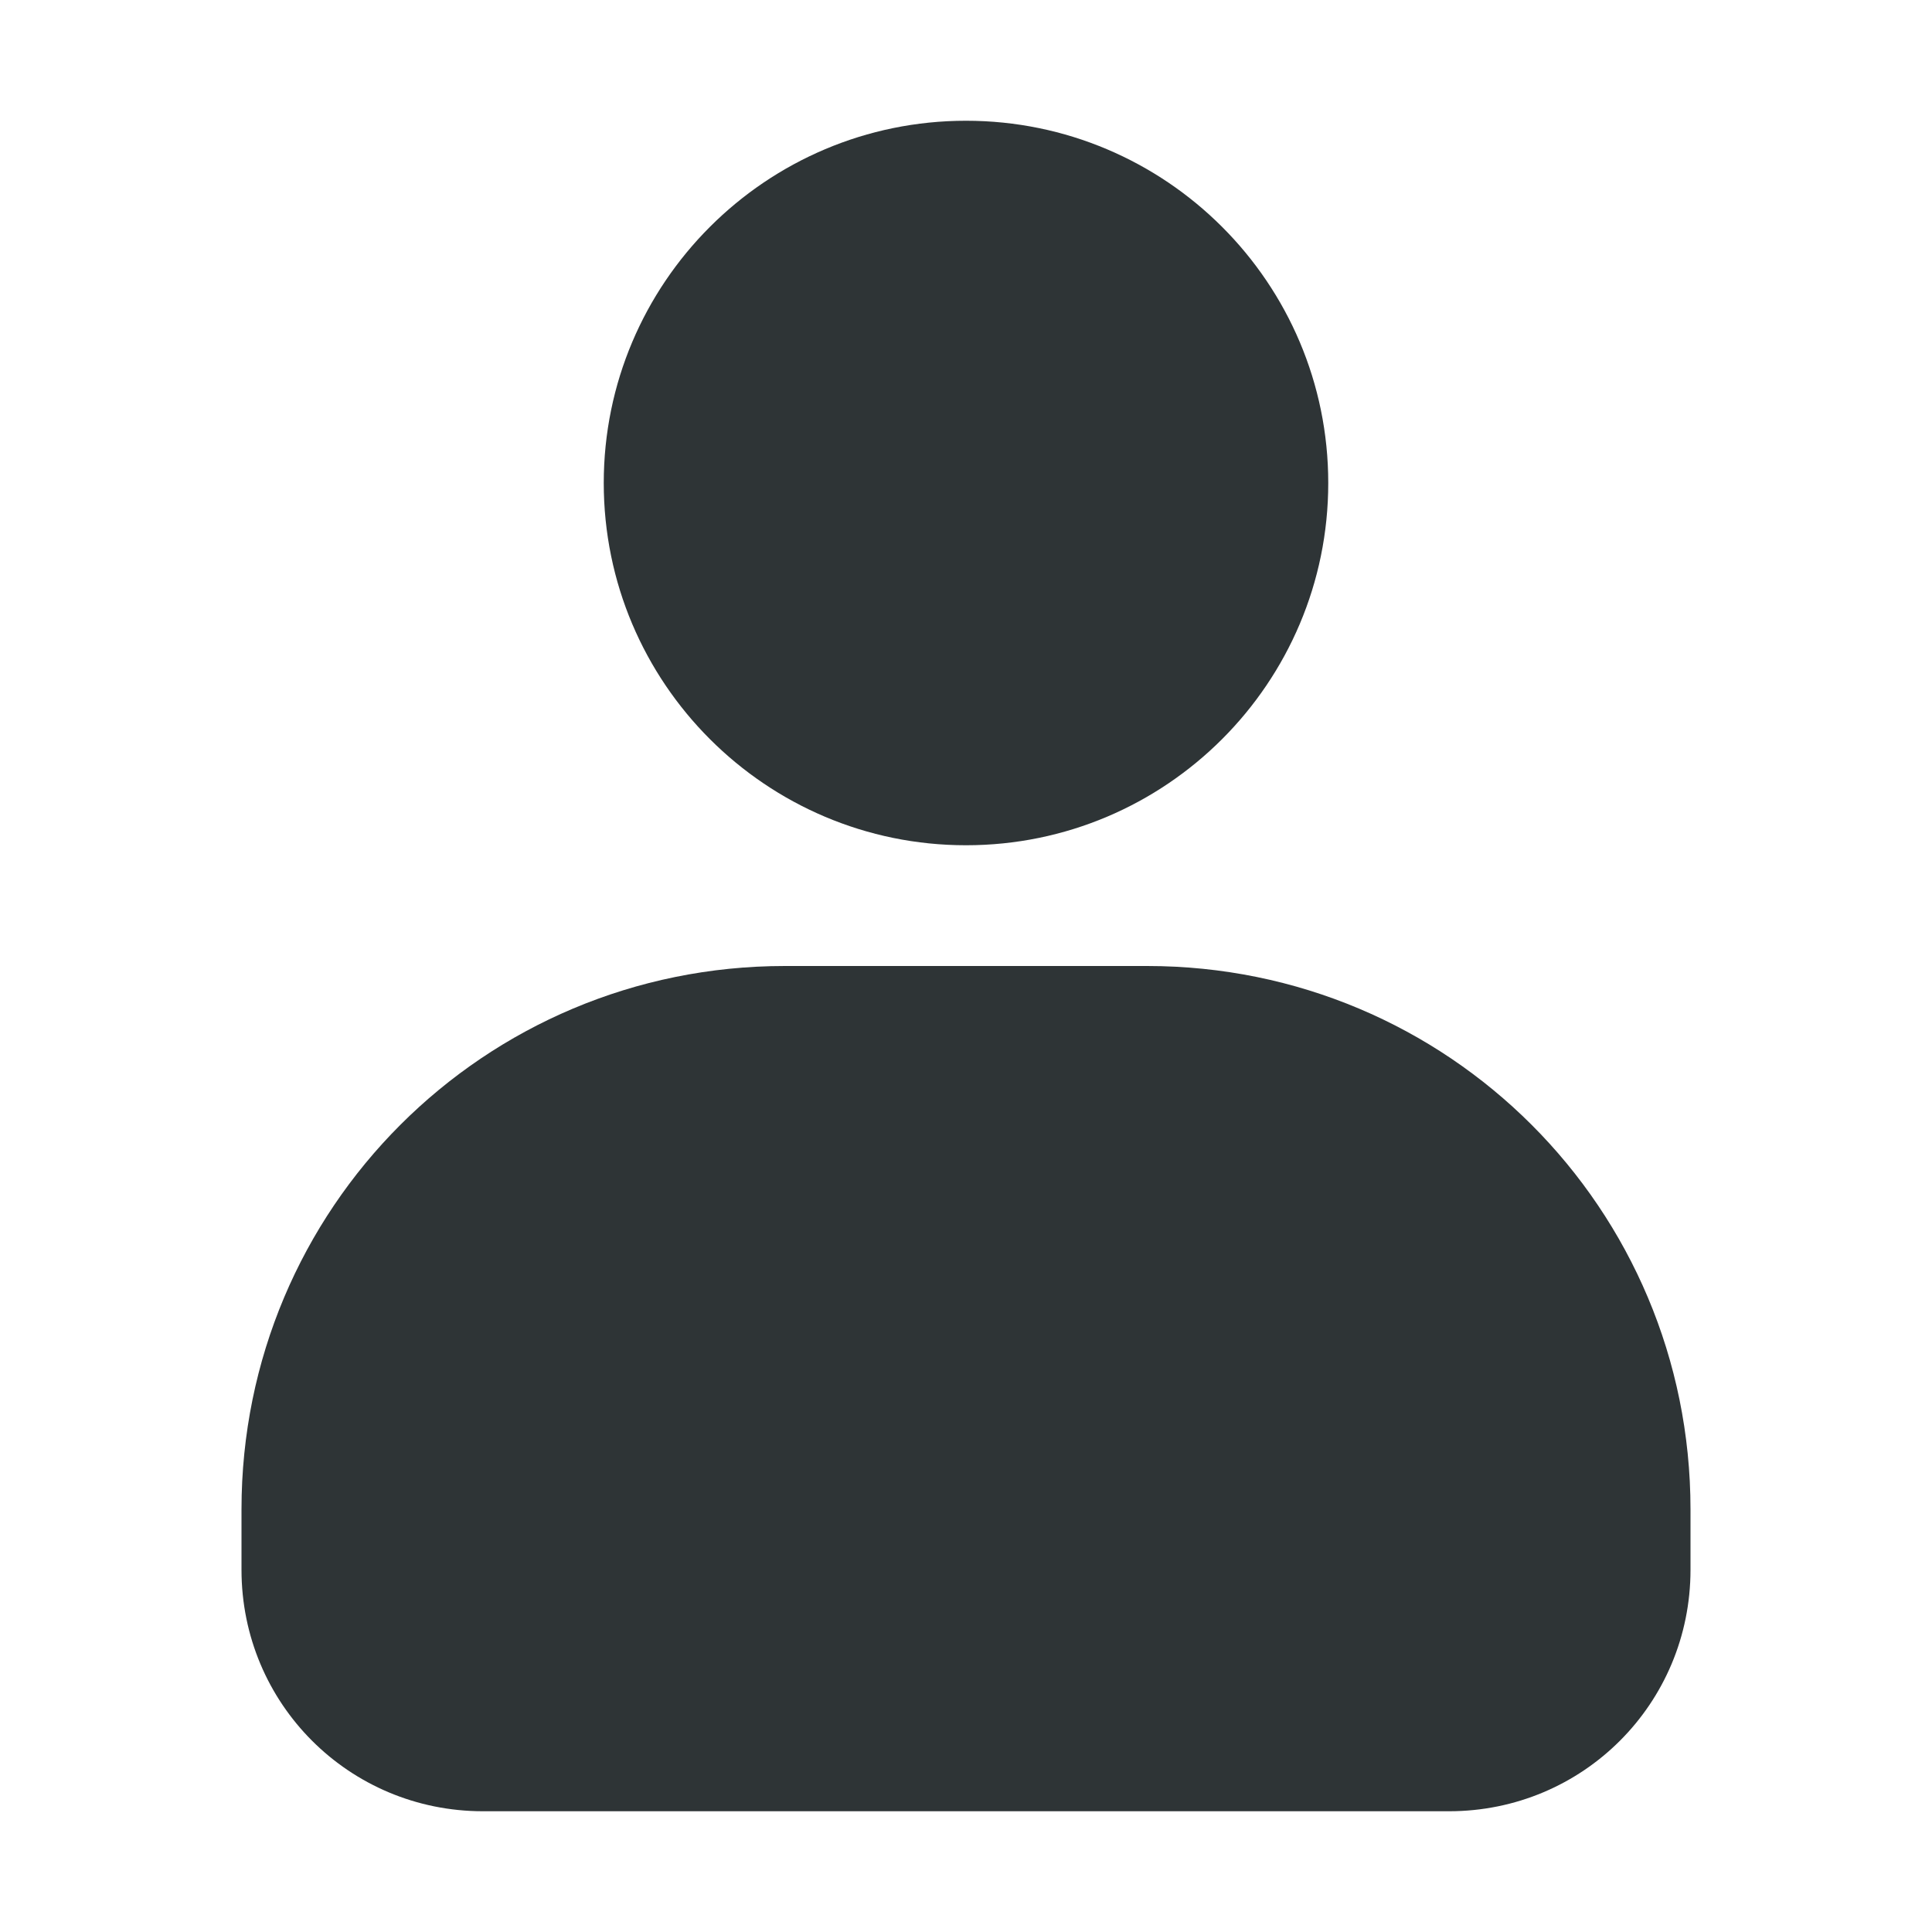
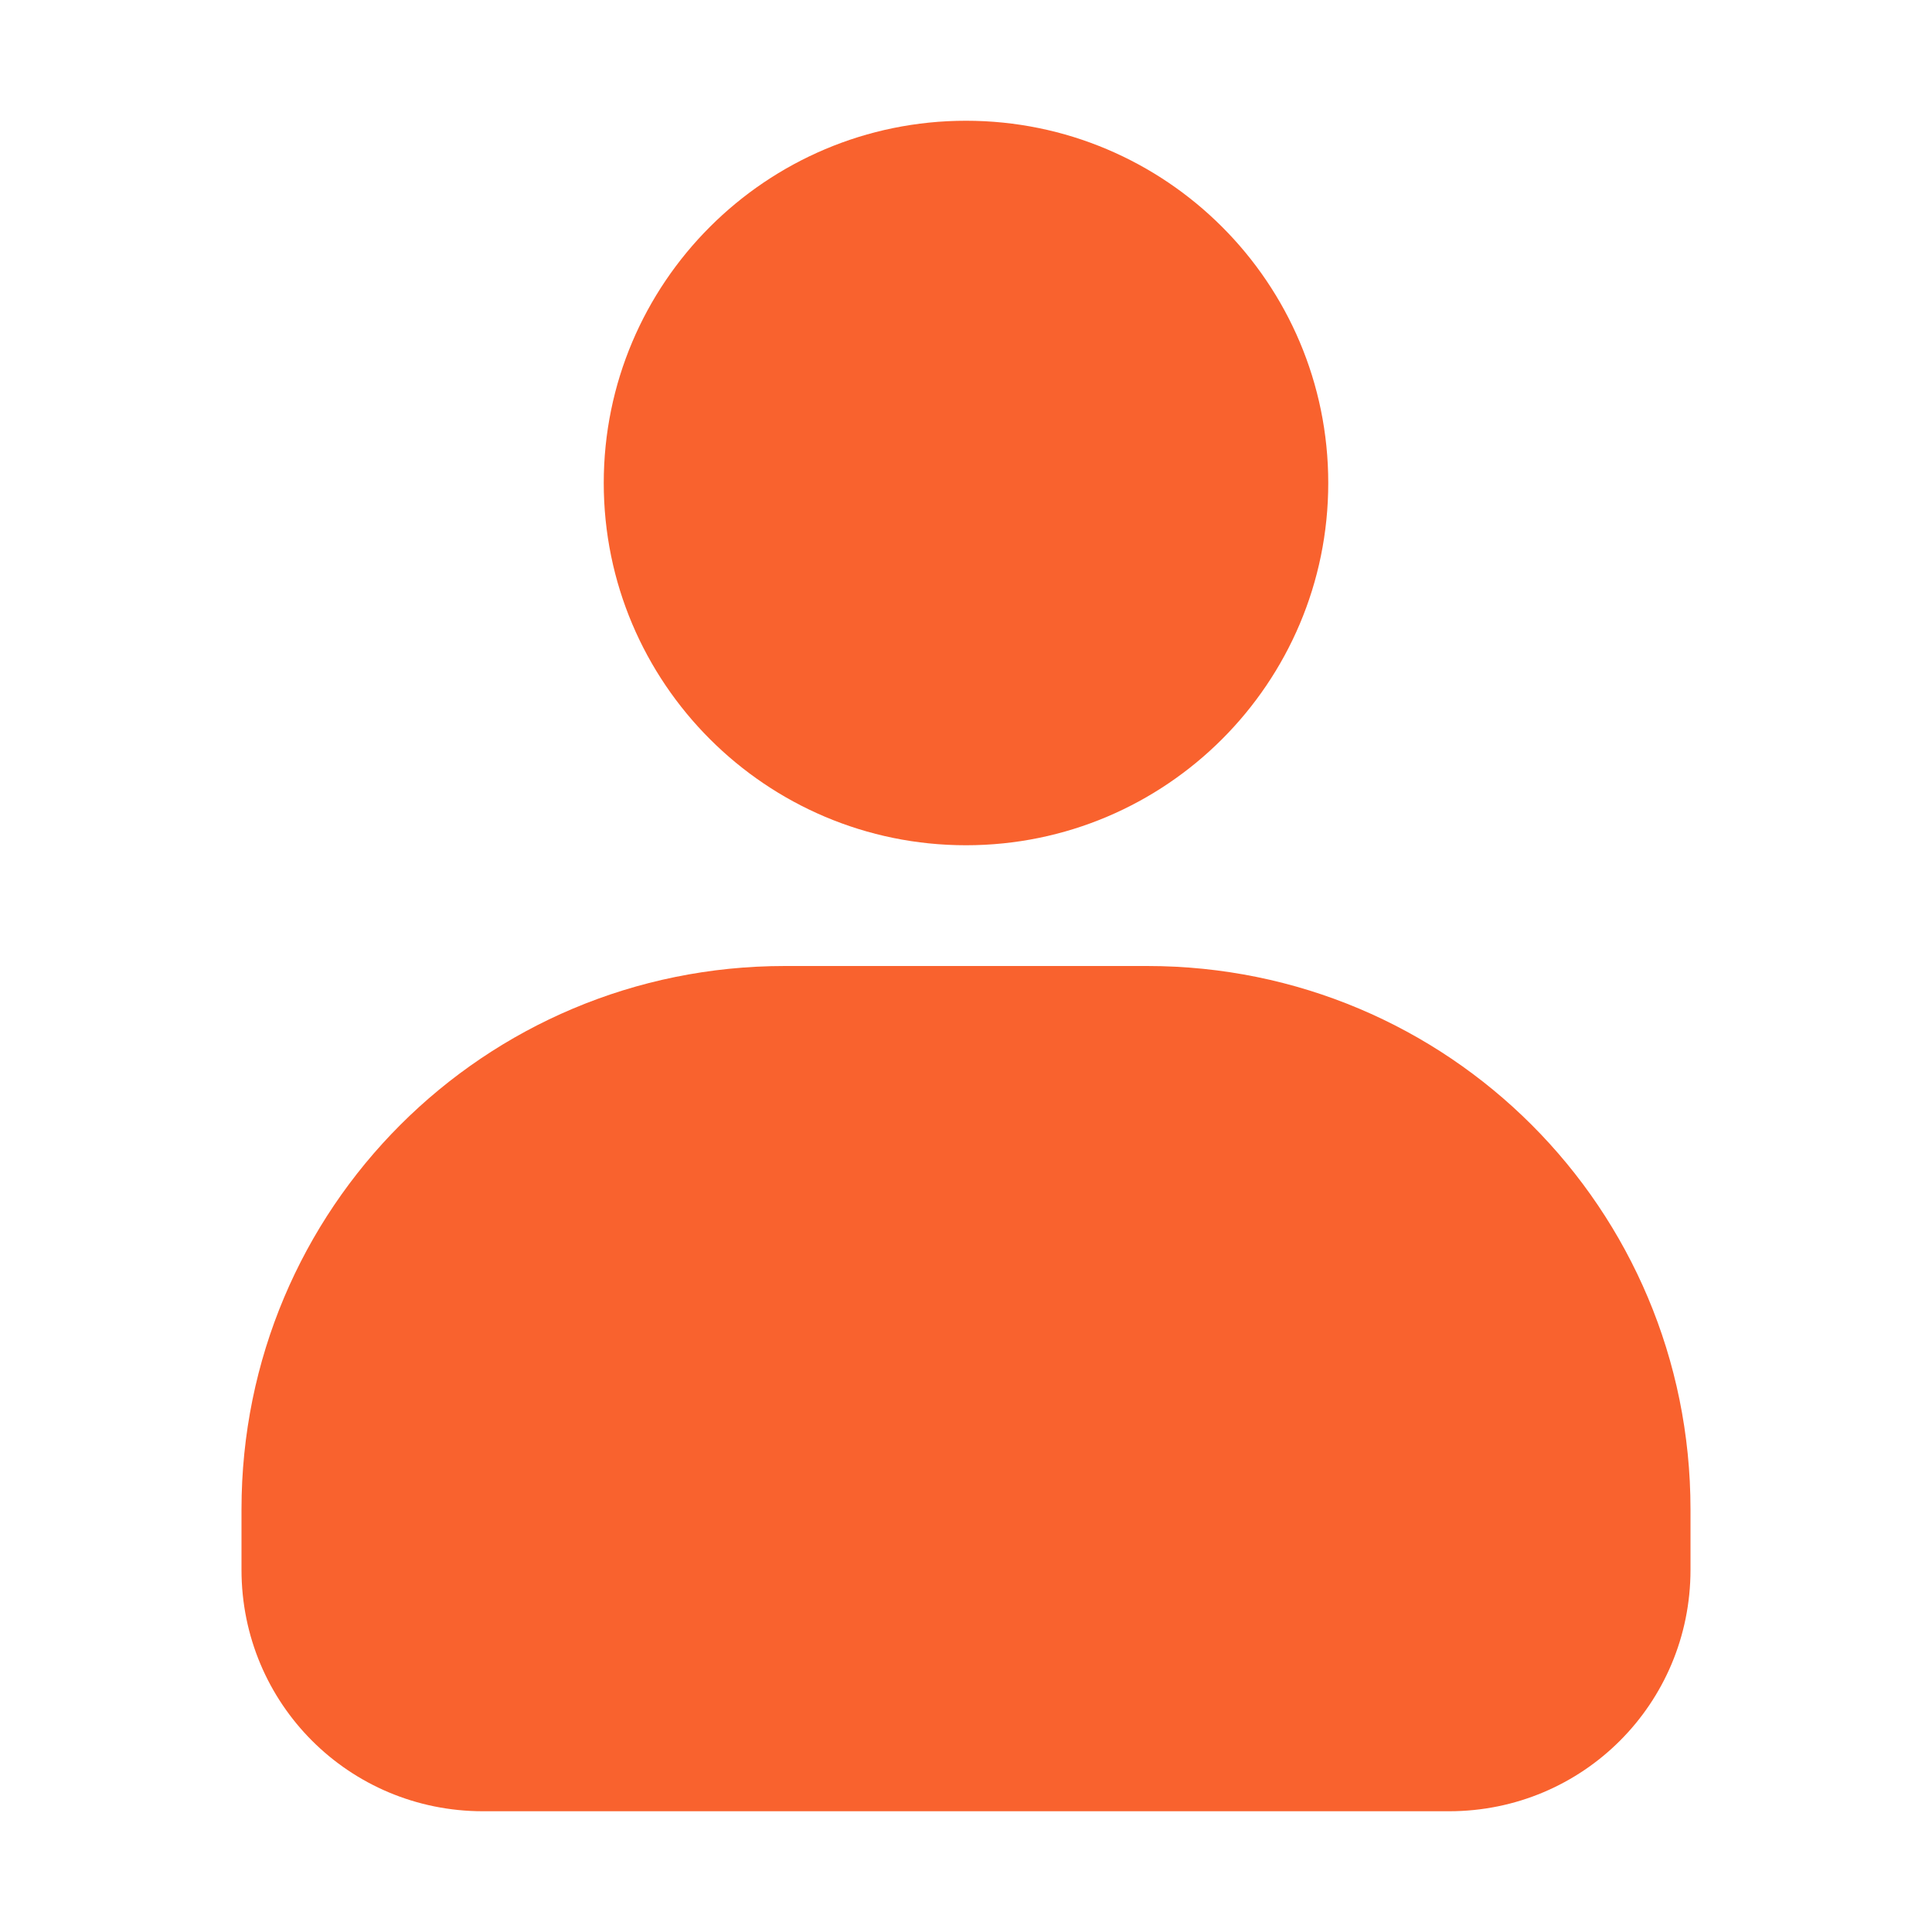
<svg xmlns="http://www.w3.org/2000/svg" width="800px" height="800px" viewBox="0 0 16 16">
-   <path d="m 8 1 c -1.656 0 -3 1.344 -3 3 s 1.344 3 3 3 s 3 -1.344 3 -3 s -1.344 -3 -3 -3 z m -1.5 7 c -2.492 0 -4.5 2.008 -4.5 4.5 v 0.5 c 0 1.109 0.891 2 2 2 h 8 c 1.109 0 2 -0.891 2 -2 v -0.5 c 0 -2.492 -2.008 -4.5 -4.5 -4.5 z m 0 0" fill="#2e3436" />
+   <path d="m 8 1 c -1.656 0 -3 1.344 -3 3 s 1.344 3 3 3 s 3 -1.344 3 -3 s -1.344 -3 -3 -3 z m -1.5 7 c -2.492 0 -4.5 2.008 -4.5 4.5 v 0.5 c 0 1.109 0.891 2 2 2 h 8 c 1.109 0 2 -0.891 2 -2 v -0.5 c 0 -2.492 -2.008 -4.5 -4.5 -4.5 z m 0 0" fill="#F9622E" />
</svg>
